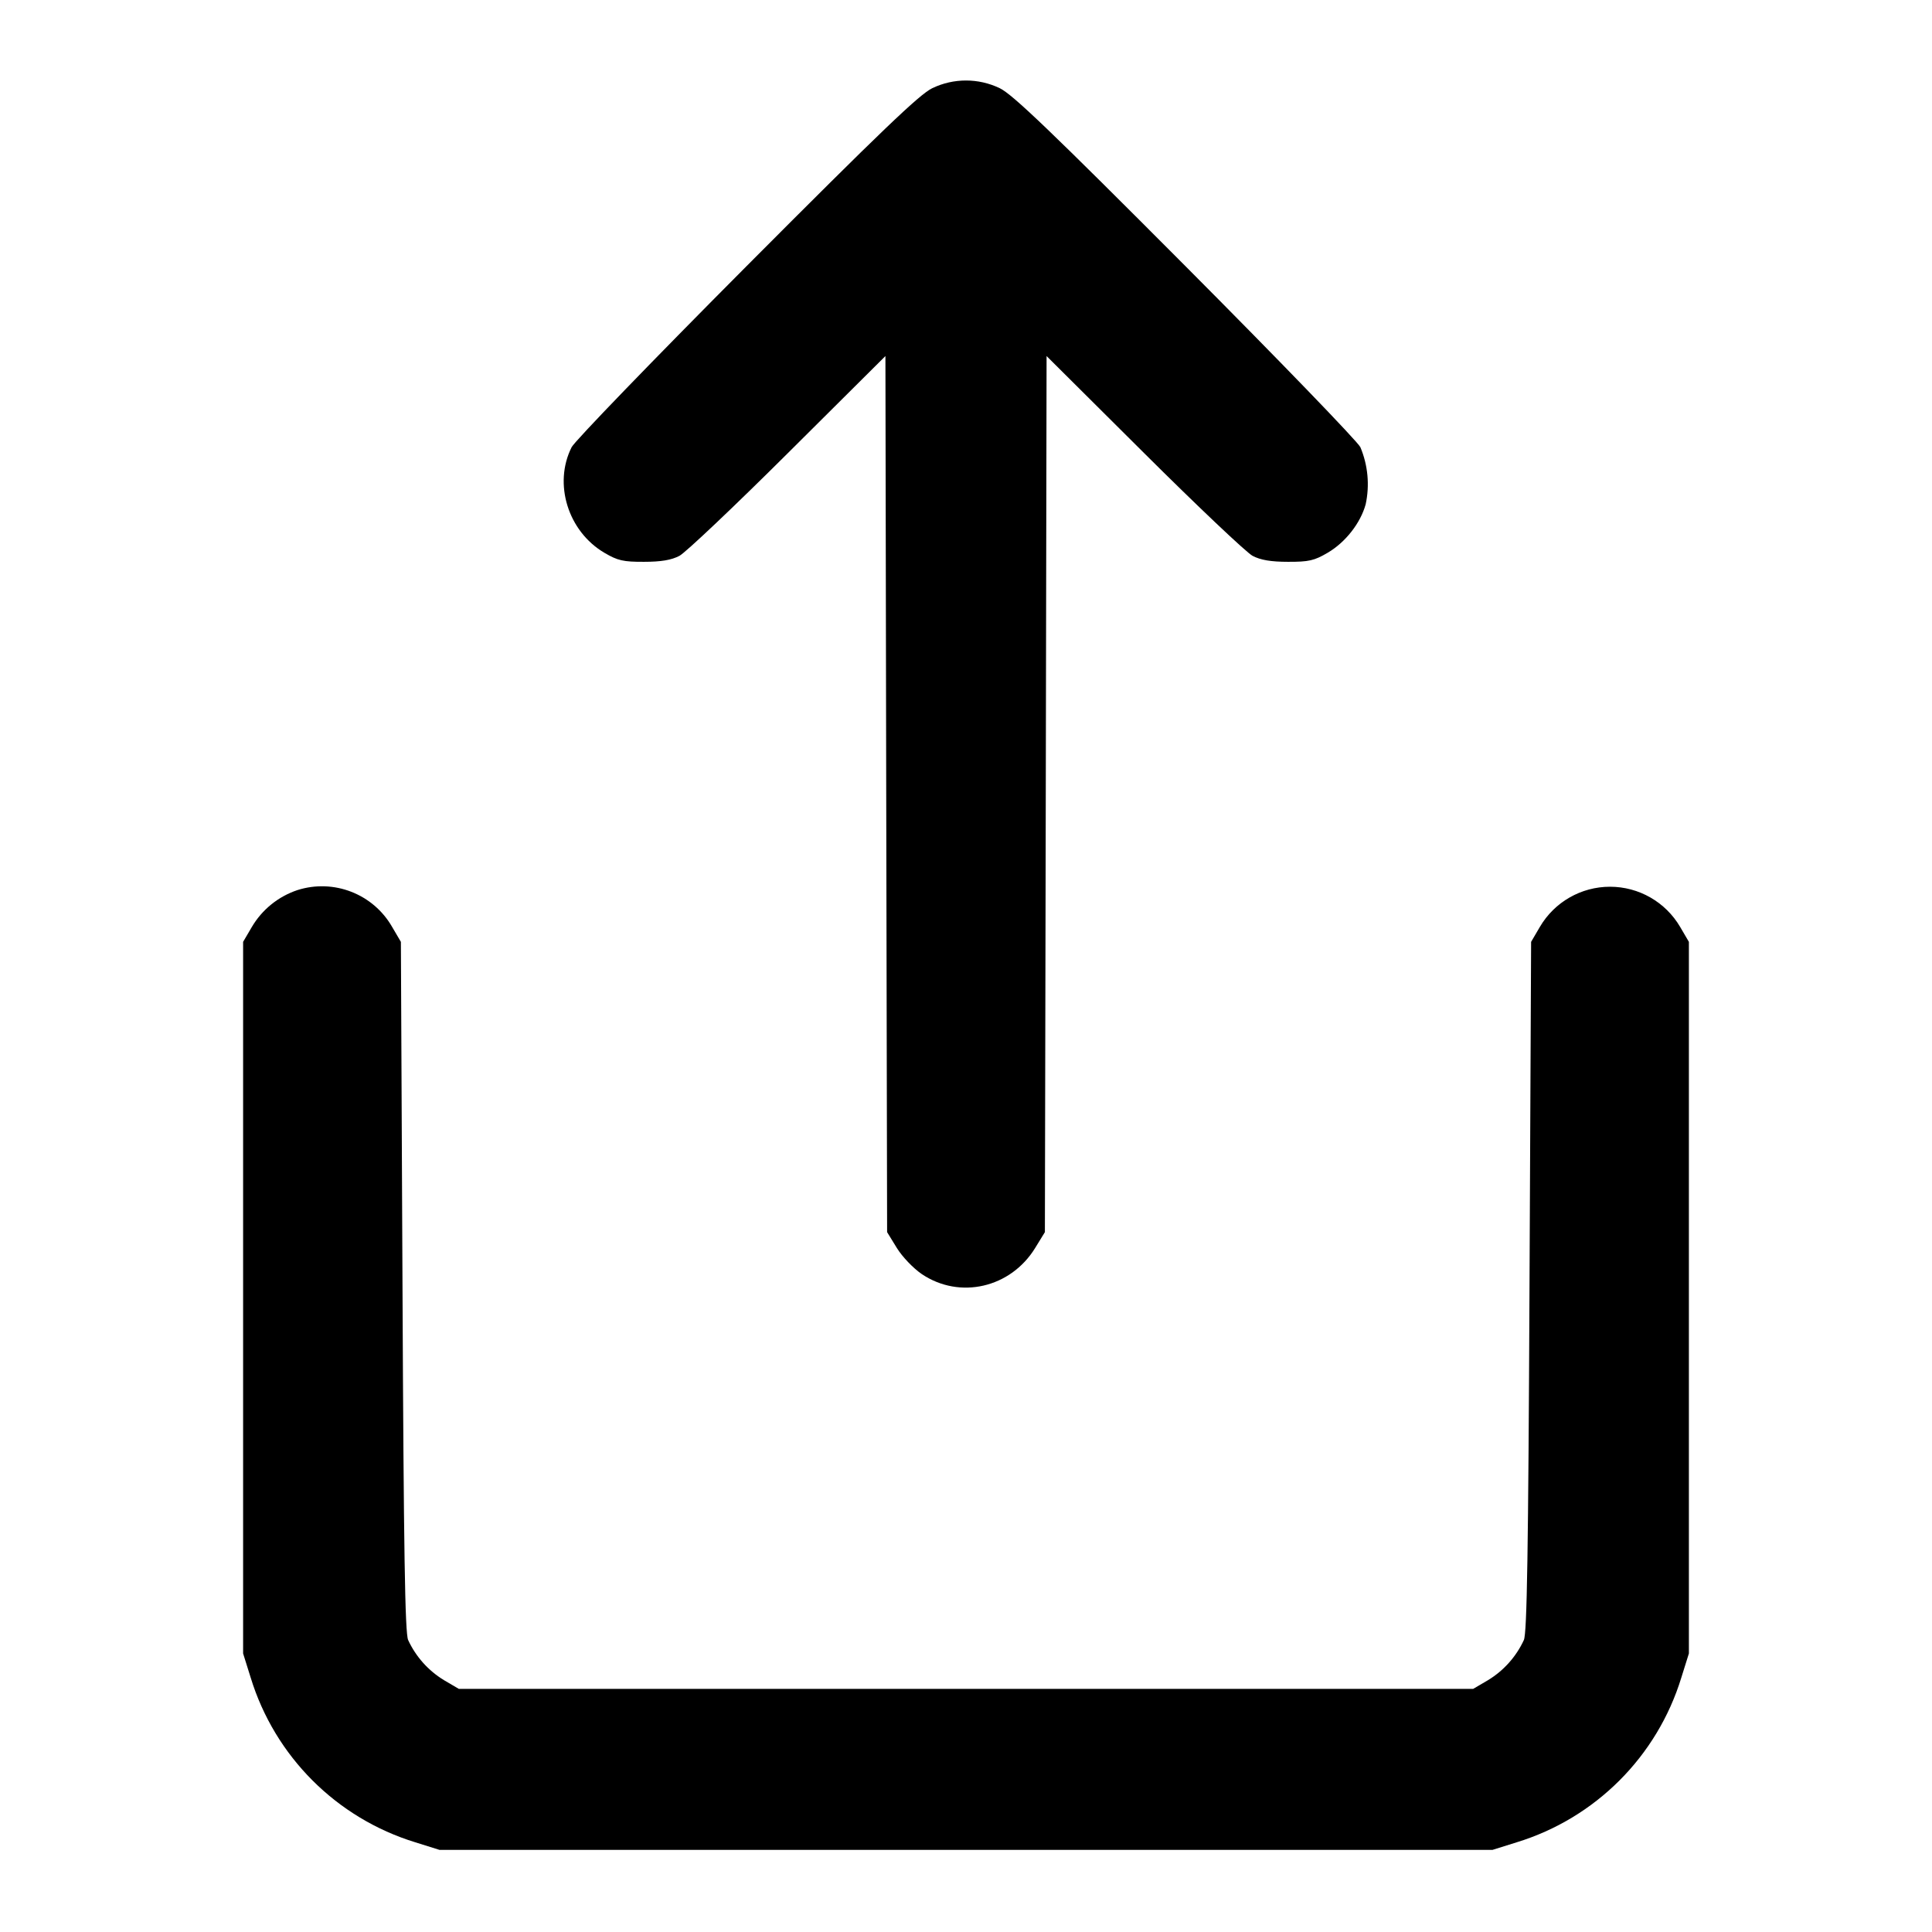
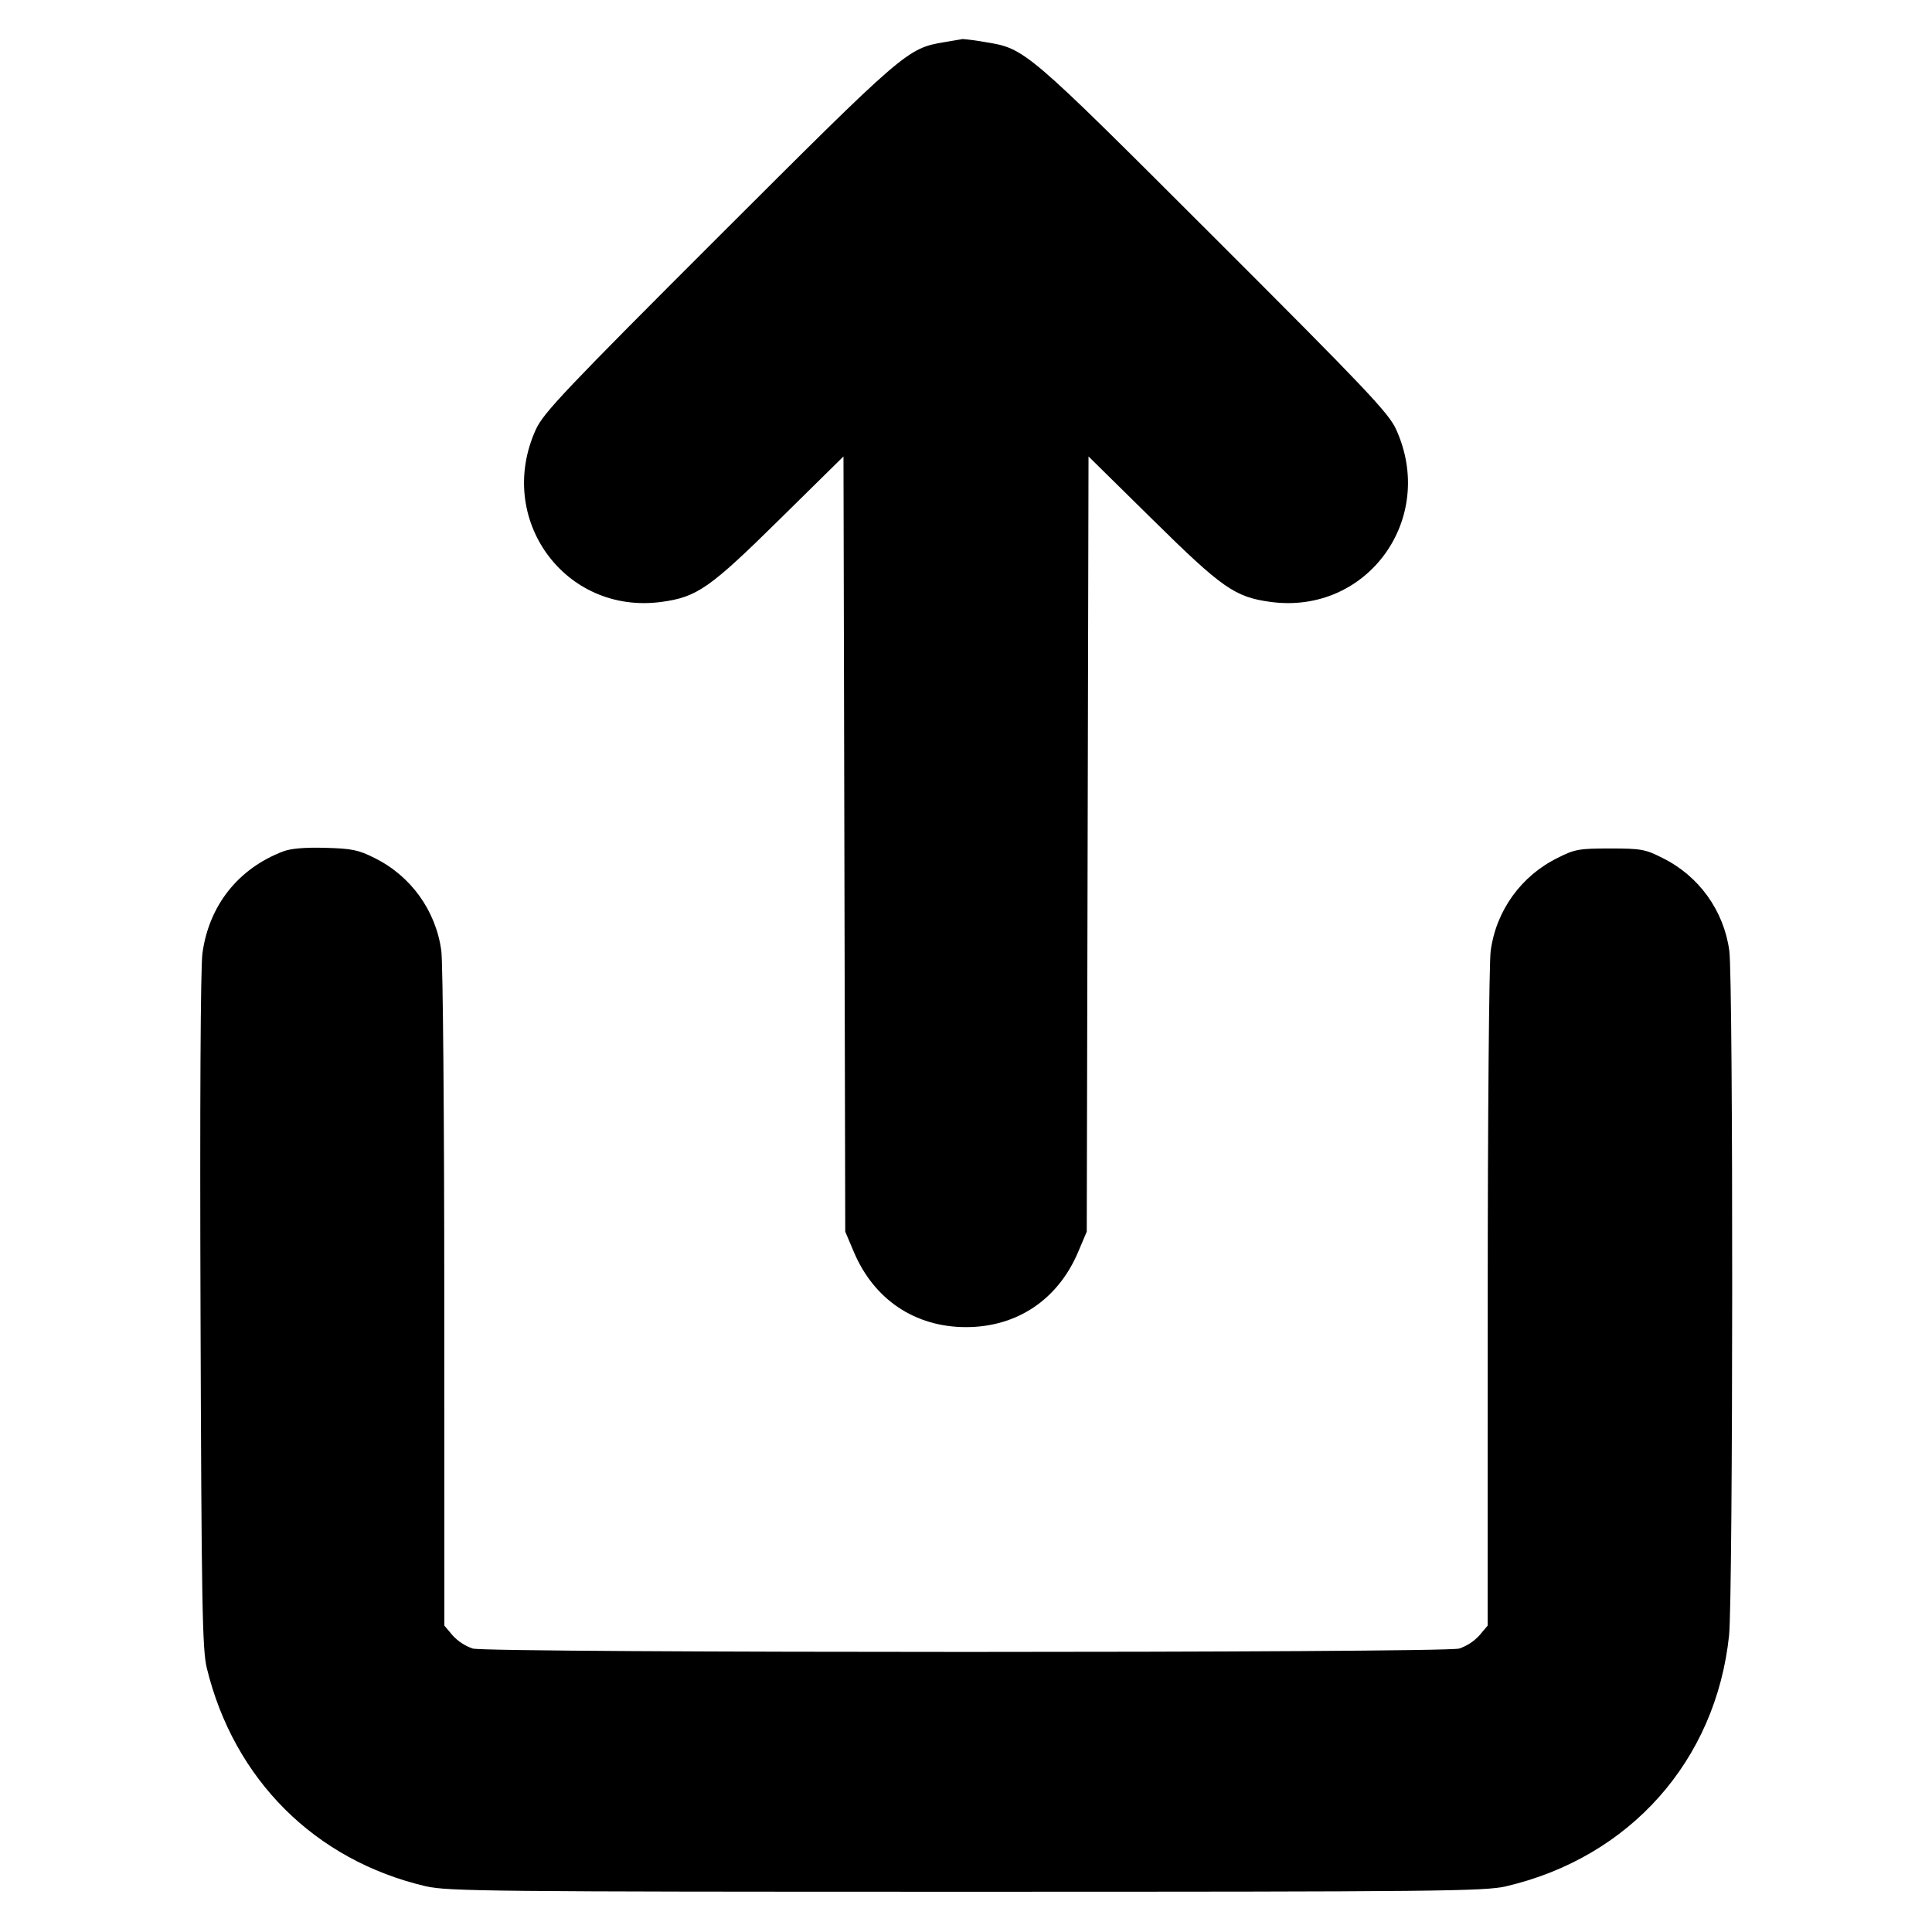
- <svg xmlns="http://www.w3.org/2000/svg" width="24" height="24" fill="none" stroke="currentColor" stroke-width="2" stroke-linecap="round" stroke-linejoin="round" class="lucide lucide-share">
-   <path d="M11.58 1.096c-.158.076-.64.538-2.306 2.21-1.158 1.163-2.136 2.175-2.173 2.249-.229.455-.045 1.046.407 1.312.165.097.234.113.492.112.213 0 .341-.022.44-.074.077-.041.684-.616 1.349-1.278l1.21-1.204.01 5.442.011 5.441.121.197c.068.11.205.253.311.325.471.316 1.102.171 1.407-.325l.121-.197.011-5.441.01-5.442 1.21 1.204c.665.662 1.272 1.237 1.349 1.278.099.052.227.074.44.074.258.001.327-.015.492-.112.222-.13.409-.369.473-.603a1.187 1.187 0 0 0-.066-.709c-.037-.074-1.015-1.086-2.173-2.249-1.666-1.672-2.148-2.134-2.306-2.21a.967.967 0 0 0-.84 0m-7.885 9.961a1.04 1.04 0 0 0-.567.459l-.108.184v8.84l.094.3a3.086 3.086 0 0 0 2.046 2.046l.3.094h13.08l.3-.094a3.086 3.086 0 0 0 2.046-2.046l.094-.3V11.7l-.109-.186a1.01 1.01 0 0 0-1.742 0l-.109.186-.02 4.28c-.015 3.304-.031 4.306-.07 4.393a1.146 1.146 0 0 1-.446.499l-.184.108H5.7l-.184-.108a1.146 1.146 0 0 1-.446-.499c-.039-.087-.055-1.089-.07-4.393l-.02-4.28-.108-.184a1.005 1.005 0 0 0-1.177-.459" fill-rule="evenodd" fill="#000" stroke="none" />
+ <svg xmlns="http://www.w3.org/2000/svg" width="24" height="24" fill="none" stroke="currentColor" stroke-linecap="round" stroke-linejoin="round" stroke-width="3">
+   <path fill="#000" fill-rule="evenodd" stroke="none" d="M11.729.524c-.458.077-.488.103-2.797 2.41-1.901 1.899-2.181 2.195-2.274 2.398-.509 1.114.36 2.308 1.56 2.145.441-.06.6-.171 1.461-1.02l.799-.787.011 4.815.011 4.815.105.248c.25.595.761.938 1.395.938s1.145-.343 1.395-.938l.105-.248.011-4.815.011-4.815.799.787c.861.849 1.02.96 1.461 1.02 1.2.163 2.069-1.031 1.56-2.145-.093-.203-.373-.499-2.274-2.398C12.731.599 12.736.603 12.234.522a3 3 0 0 0-.274-.037zM3.516 10.577c-.557.213-.919.67-1.001 1.263-.024.168-.033 1.913-.024 4.449.012 3.641.022 4.204.078 4.432.337 1.385 1.344 2.389 2.721 2.711.266.062.815.068 6.71.068s6.444-.006 6.71-.068c1.537-.359 2.605-1.561 2.769-3.115.05-.476.053-8.162.003-8.507a1.51 1.51 0 0 0-.834-1.154c-.208-.106-.264-.116-.648-.116s-.44.01-.648.116a1.51 1.51 0 0 0-.834 1.154c-.02.138-.037 2.08-.037 4.317l-.001 4.067-.103.122a.6.6 0 0 1-.25.163c-.204.056-12.05.056-12.254 0a.6.6 0 0 1-.25-.163l-.103-.122-.001-4.067c0-2.237-.017-4.179-.037-4.317a1.51 1.51 0 0 0-.832-1.153c-.195-.099-.28-.116-.608-.125-.253-.007-.431.008-.526.045" />
</svg>
